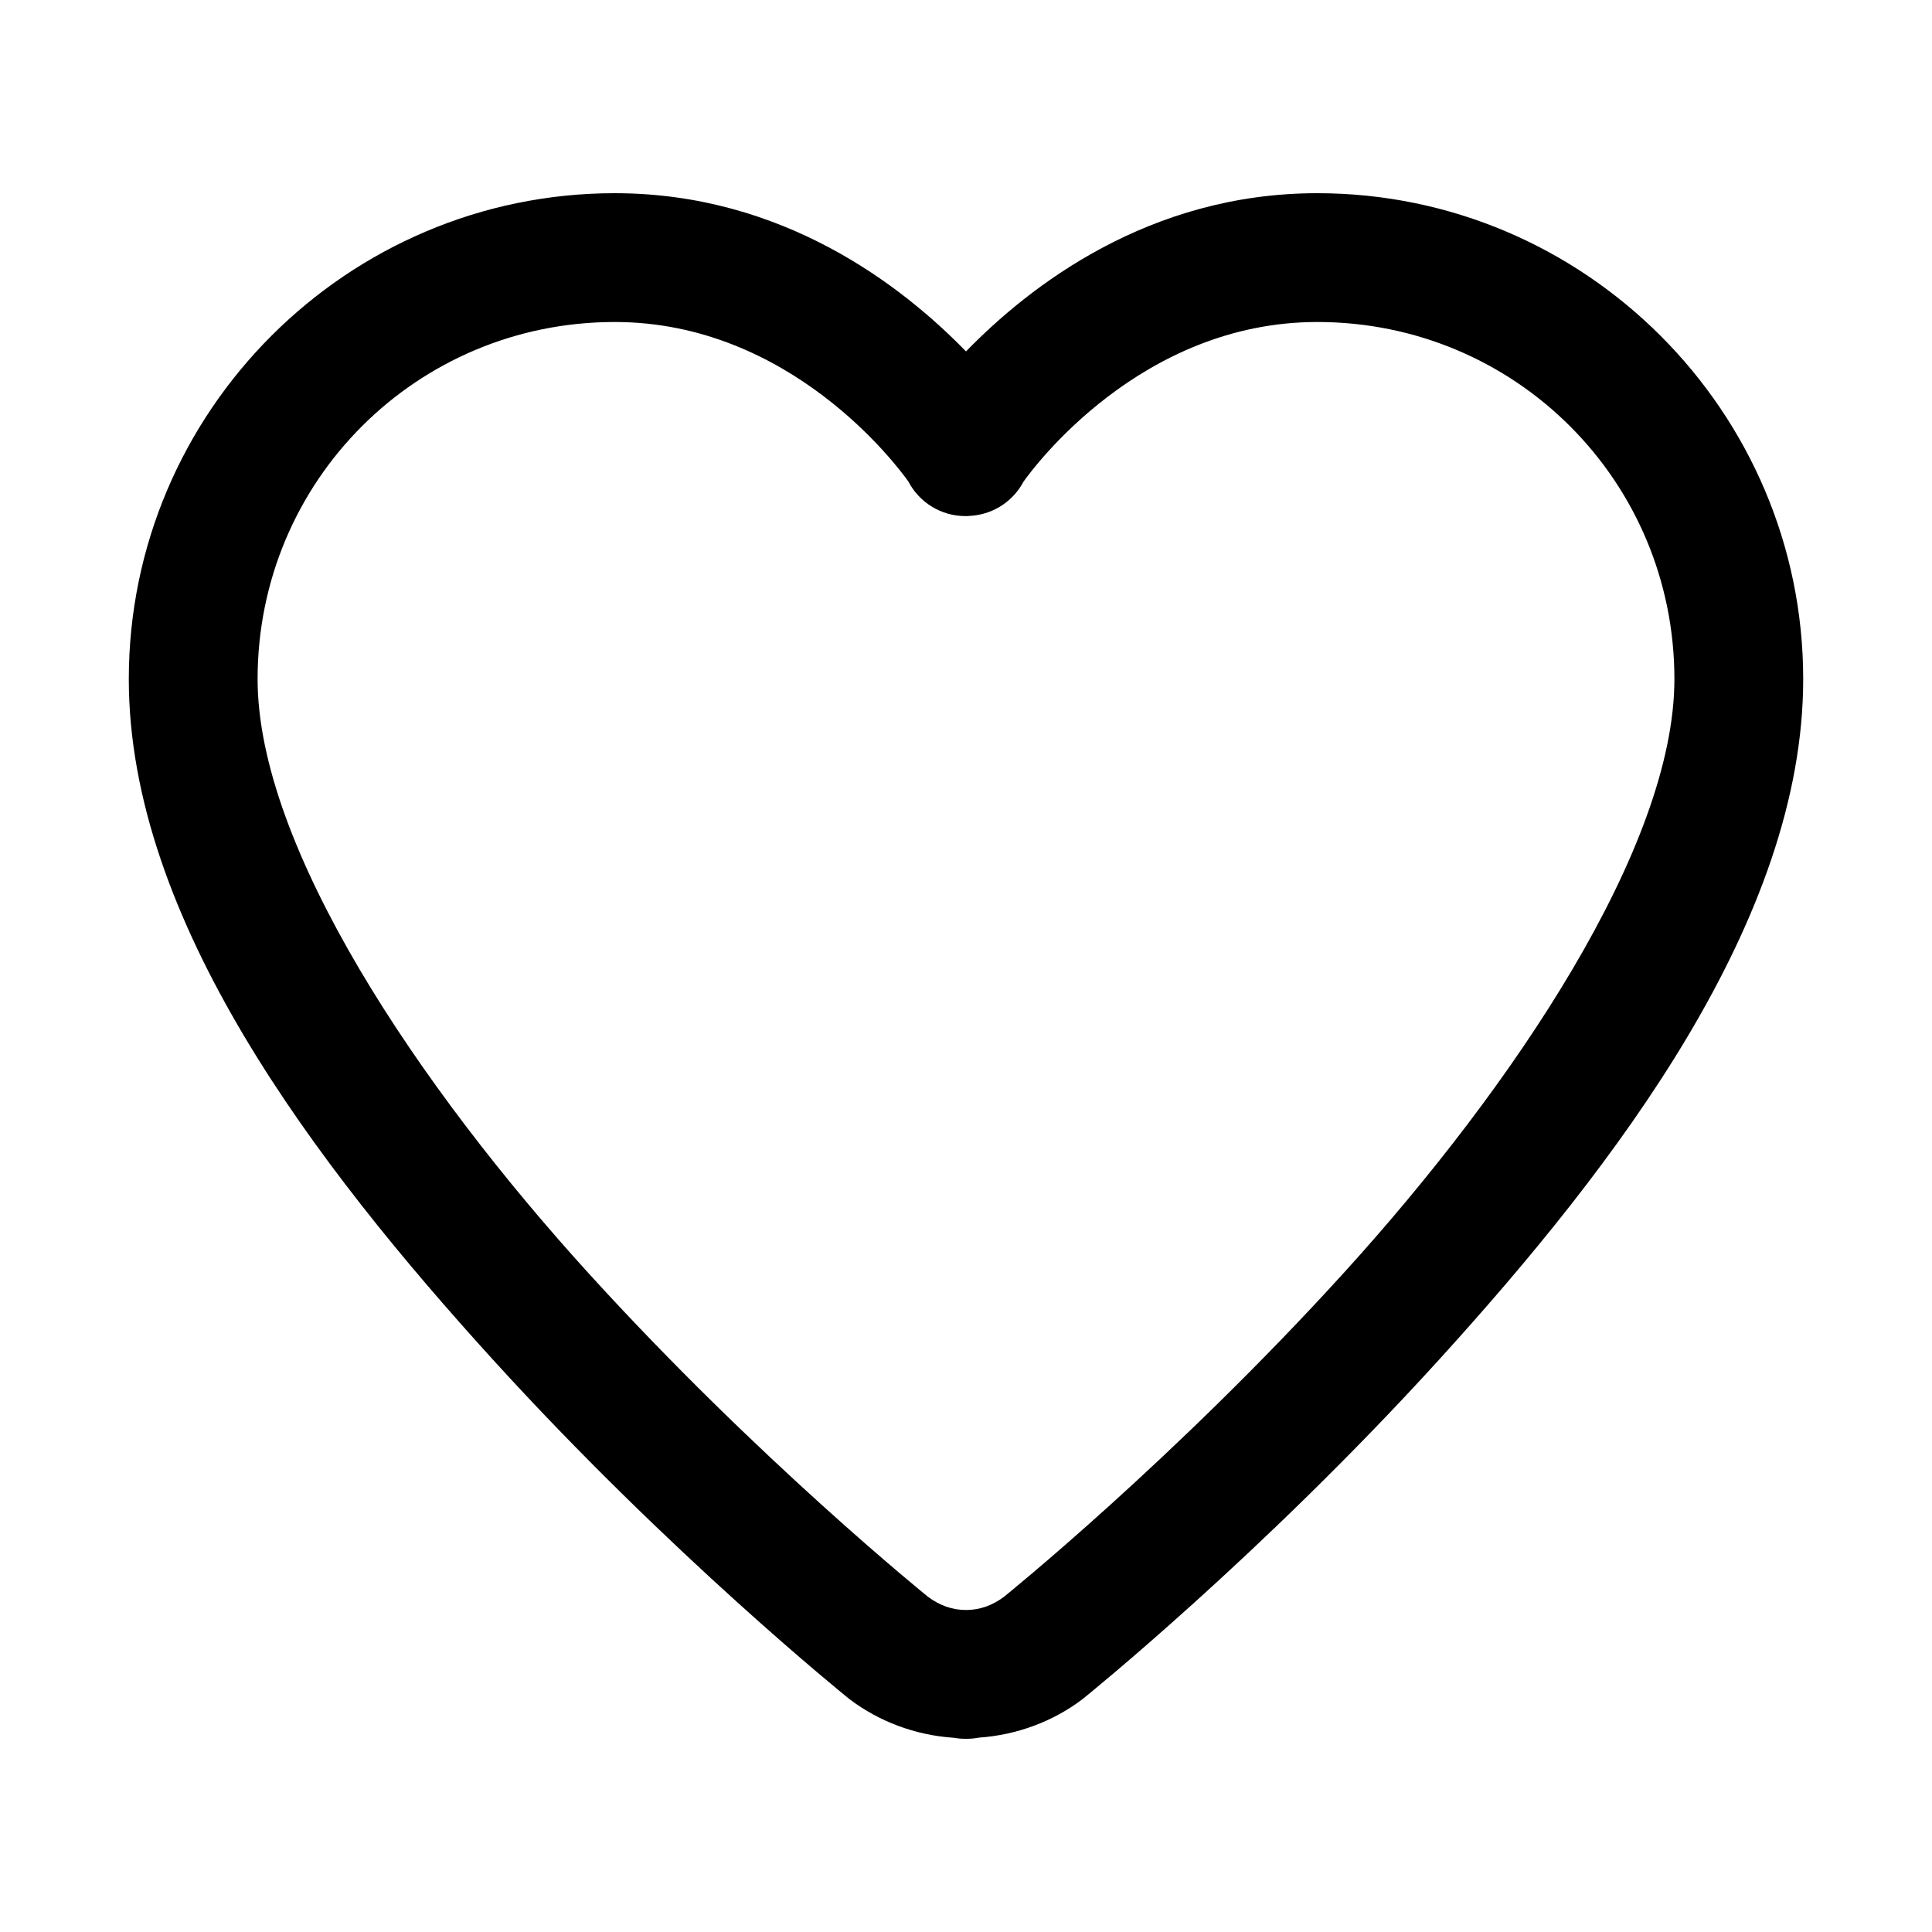
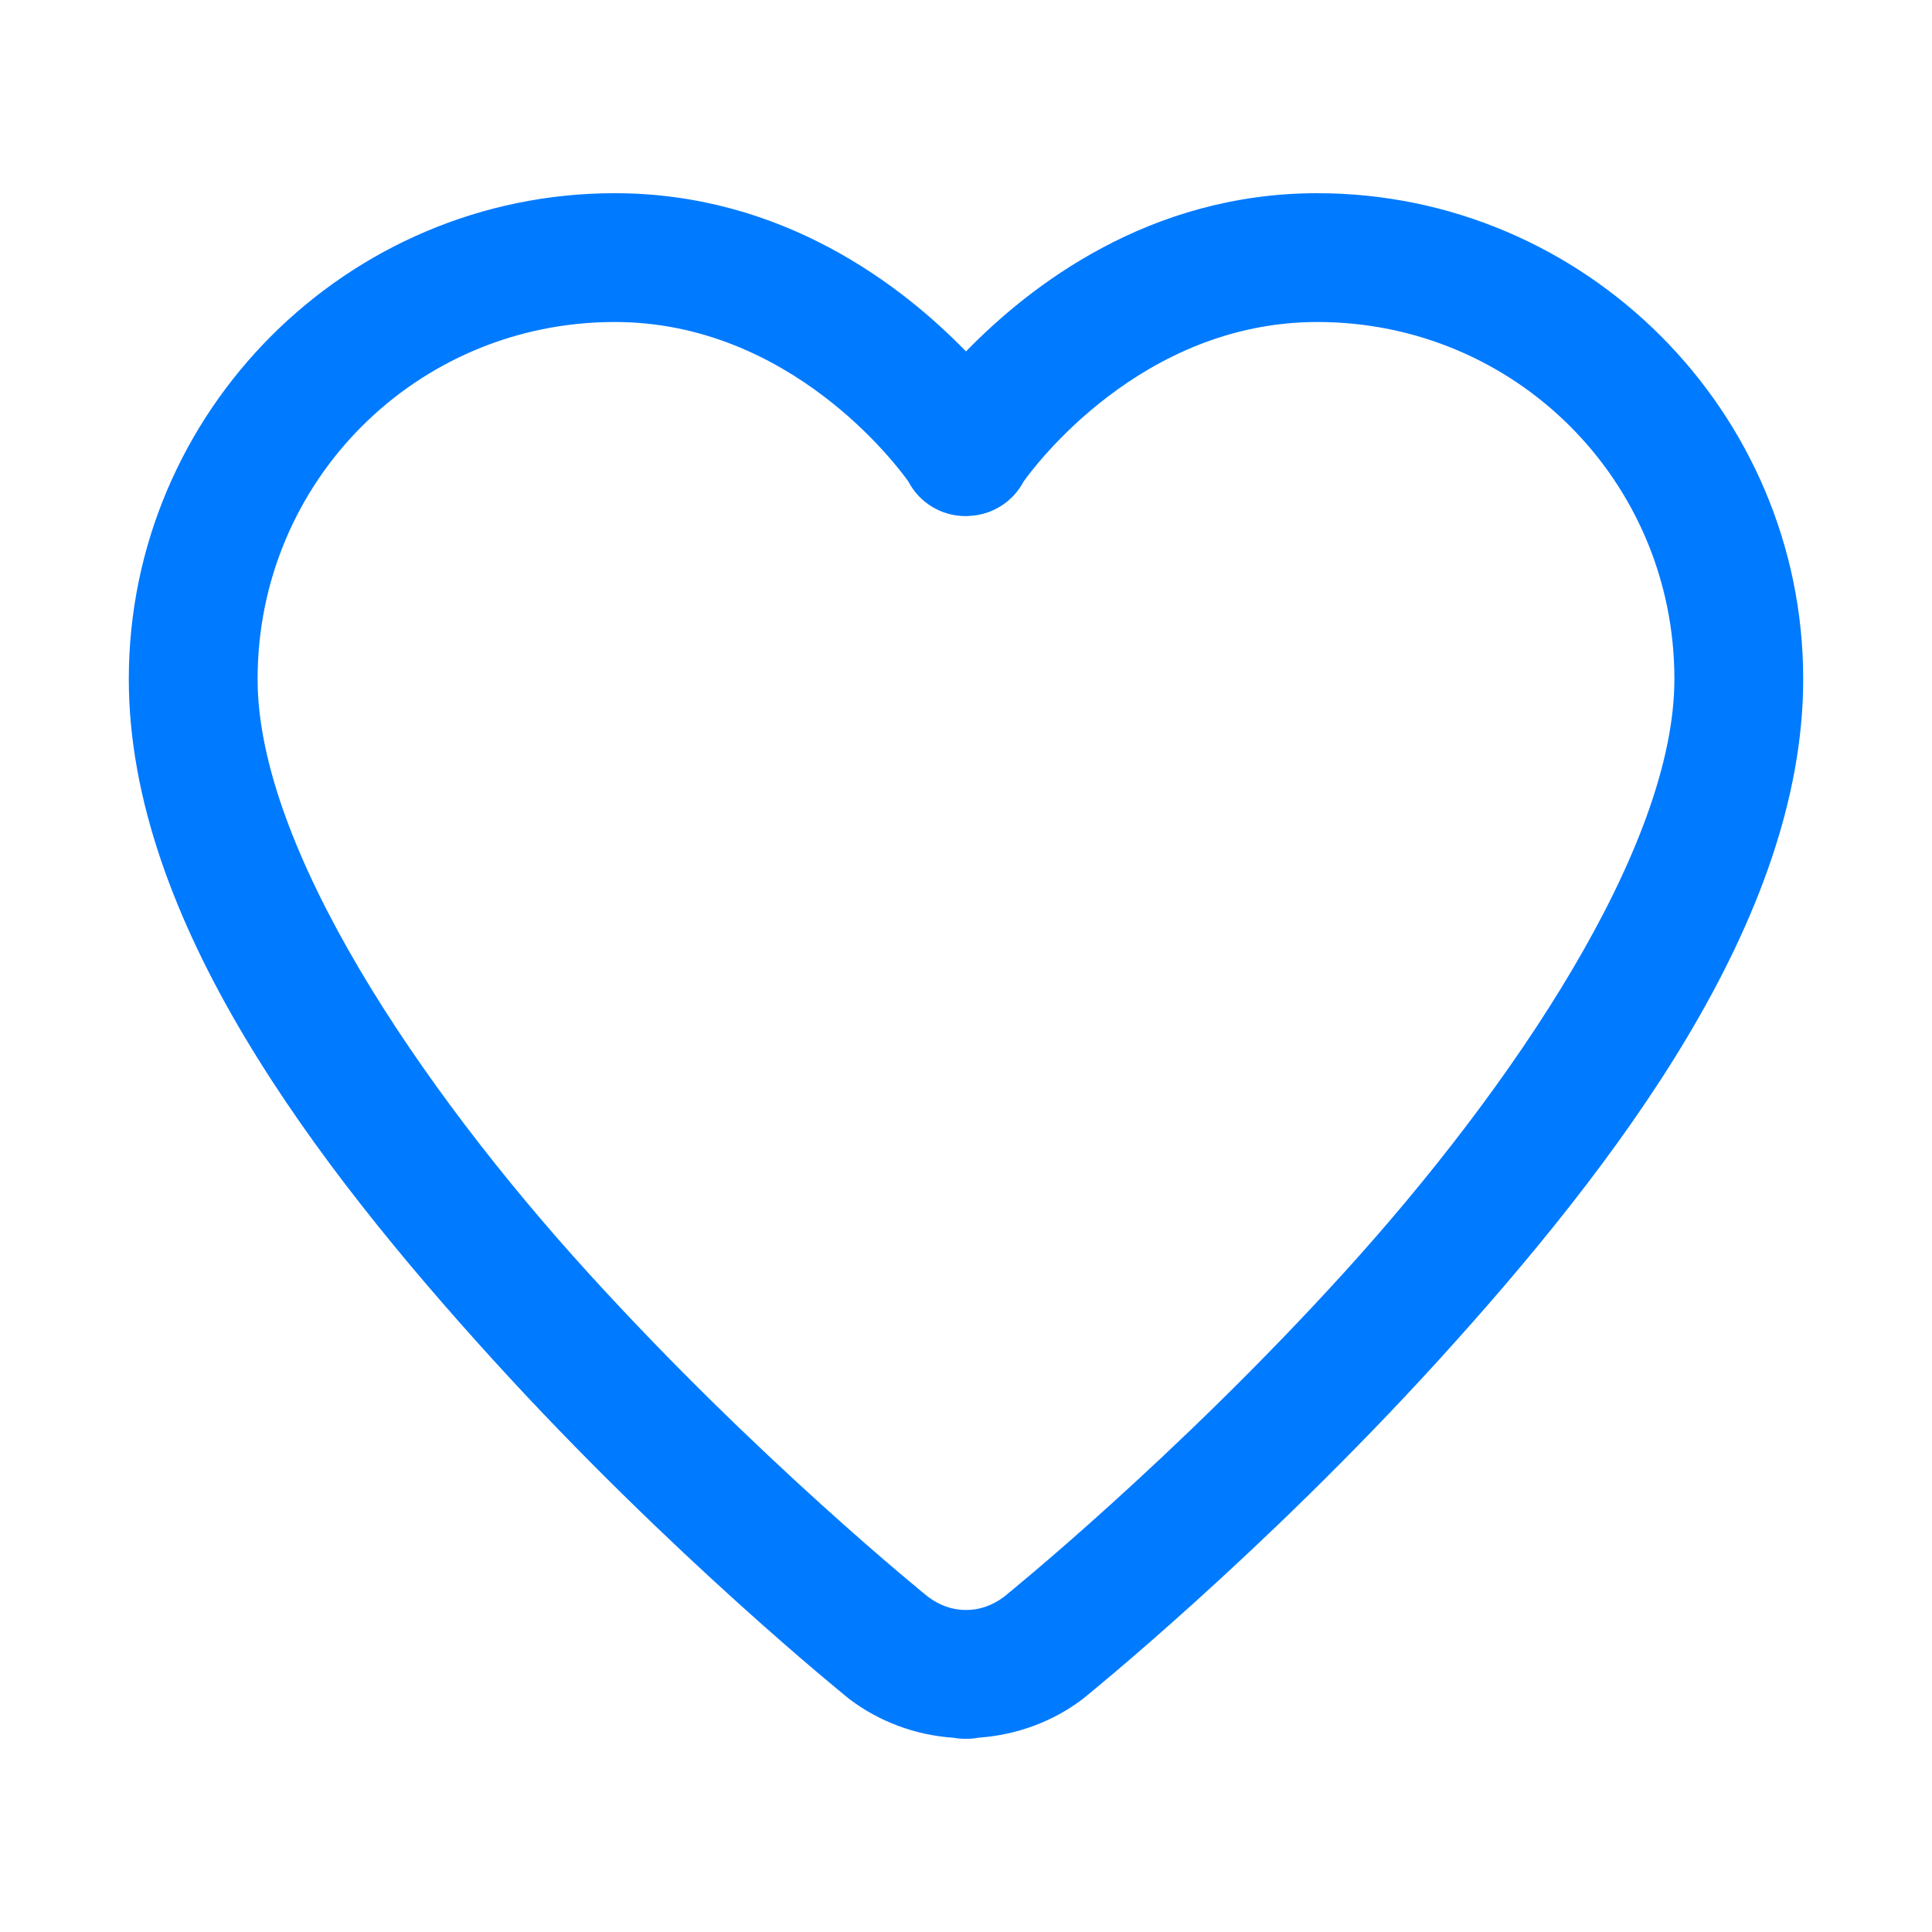
<svg xmlns="http://www.w3.org/2000/svg" viewBox="0 0 30 30">
-   <path style="line-height:normal;text-indent:0;text-align:start;text-decoration-line:none;text-decoration-style:solid;text-decoration-color:#000;text-transform:none;block-progression:tb;isolation:auto;mix-blend-mode:normal" d="M 9.545 3 C 5.39 3 2 6.39 2 10.545 C 2 14.283 4.901 18.085 7.66 21.119 C 10.42 24.154 13.172 26.369 13.172 26.369 A 1 1 0 0 0 13.197 26.389 C 13.643 26.725 14.202 26.944 14.809 26.984 A 1 1 0 0 0 15 27 A 1 1 0 0 0 15.189 26.984 A 1 1 0 0 0 15.199 26.982 C 15.803 26.94 16.359 26.724 16.803 26.389 A 1 1 0 0 0 16.828 26.369 C 16.828 26.369 19.58 24.154 22.34 21.119 C 25.099 18.085 28 14.283 28 10.545 C 28 6.39 24.61 3 20.455 3 C 17.841 3 15.99 4.439 15 5.457 C 14.01 4.439 12.159 3 9.545 3 z M 9.545 5 C 12.276 5 13.938 7.242 14.104 7.475 A 1 1 0 0 0 14.994 8.014 A 1 1 0 0 0 15.018 8.014 A 1 1 0 0 0 15.041 8.012 A 1 1 0 0 0 15.117 8.006 A 1 1 0 0 0 15.893 7.479 C 16.05 7.258 17.716 5 20.455 5 C 23.53 5 26 7.47 26 10.545 C 26 13.148 23.5 16.87 20.859 19.773 C 18.228 22.667 15.608 24.78 15.59 24.795 C 15.414 24.926 15.219 25 15 25 C 14.781 25 14.586 24.926 14.41 24.795 C 14.392 24.78 11.772 22.667 9.141 19.773 C 6.5 16.87 4 13.148 4 10.545 C 4 7.47 6.47 5 9.545 5 z" font-weight="400" font-family="sans-serif" white-space="normal" overflow="visible" />
+   <path style="fill: #007aff;line-height:normal;text-indent:0;text-align:start;text-decoration-line:none;text-decoration-style:solid;text-decoration-color:#000;text-transform:none;block-progression:tb;isolation:auto;mix-blend-mode:normal" d="M 9.545 3 C 5.39 3 2 6.39 2 10.545 C 2 14.283 4.901 18.085 7.66 21.119 C 10.42 24.154 13.172 26.369 13.172 26.369 A 1 1 0 0 0 13.197 26.389 C 13.643 26.725 14.202 26.944 14.809 26.984 A 1 1 0 0 0 15 27 A 1 1 0 0 0 15.189 26.984 A 1 1 0 0 0 15.199 26.982 C 15.803 26.94 16.359 26.724 16.803 26.389 A 1 1 0 0 0 16.828 26.369 C 16.828 26.369 19.58 24.154 22.34 21.119 C 25.099 18.085 28 14.283 28 10.545 C 28 6.39 24.61 3 20.455 3 C 17.841 3 15.99 4.439 15 5.457 C 14.01 4.439 12.159 3 9.545 3 z M 9.545 5 C 12.276 5 13.938 7.242 14.104 7.475 A 1 1 0 0 0 14.994 8.014 A 1 1 0 0 0 15.018 8.014 A 1 1 0 0 0 15.041 8.012 A 1 1 0 0 0 15.117 8.006 A 1 1 0 0 0 15.893 7.479 C 16.05 7.258 17.716 5 20.455 5 C 23.53 5 26 7.47 26 10.545 C 26 13.148 23.5 16.87 20.859 19.773 C 18.228 22.667 15.608 24.78 15.59 24.795 C 15.414 24.926 15.219 25 15 25 C 14.781 25 14.586 24.926 14.41 24.795 C 14.392 24.78 11.772 22.667 9.141 19.773 C 6.5 16.87 4 13.148 4 10.545 C 4 7.47 6.47 5 9.545 5 z" font-weight="400" font-family="sans-serif" white-space="normal" overflow="visible" />
</svg>
